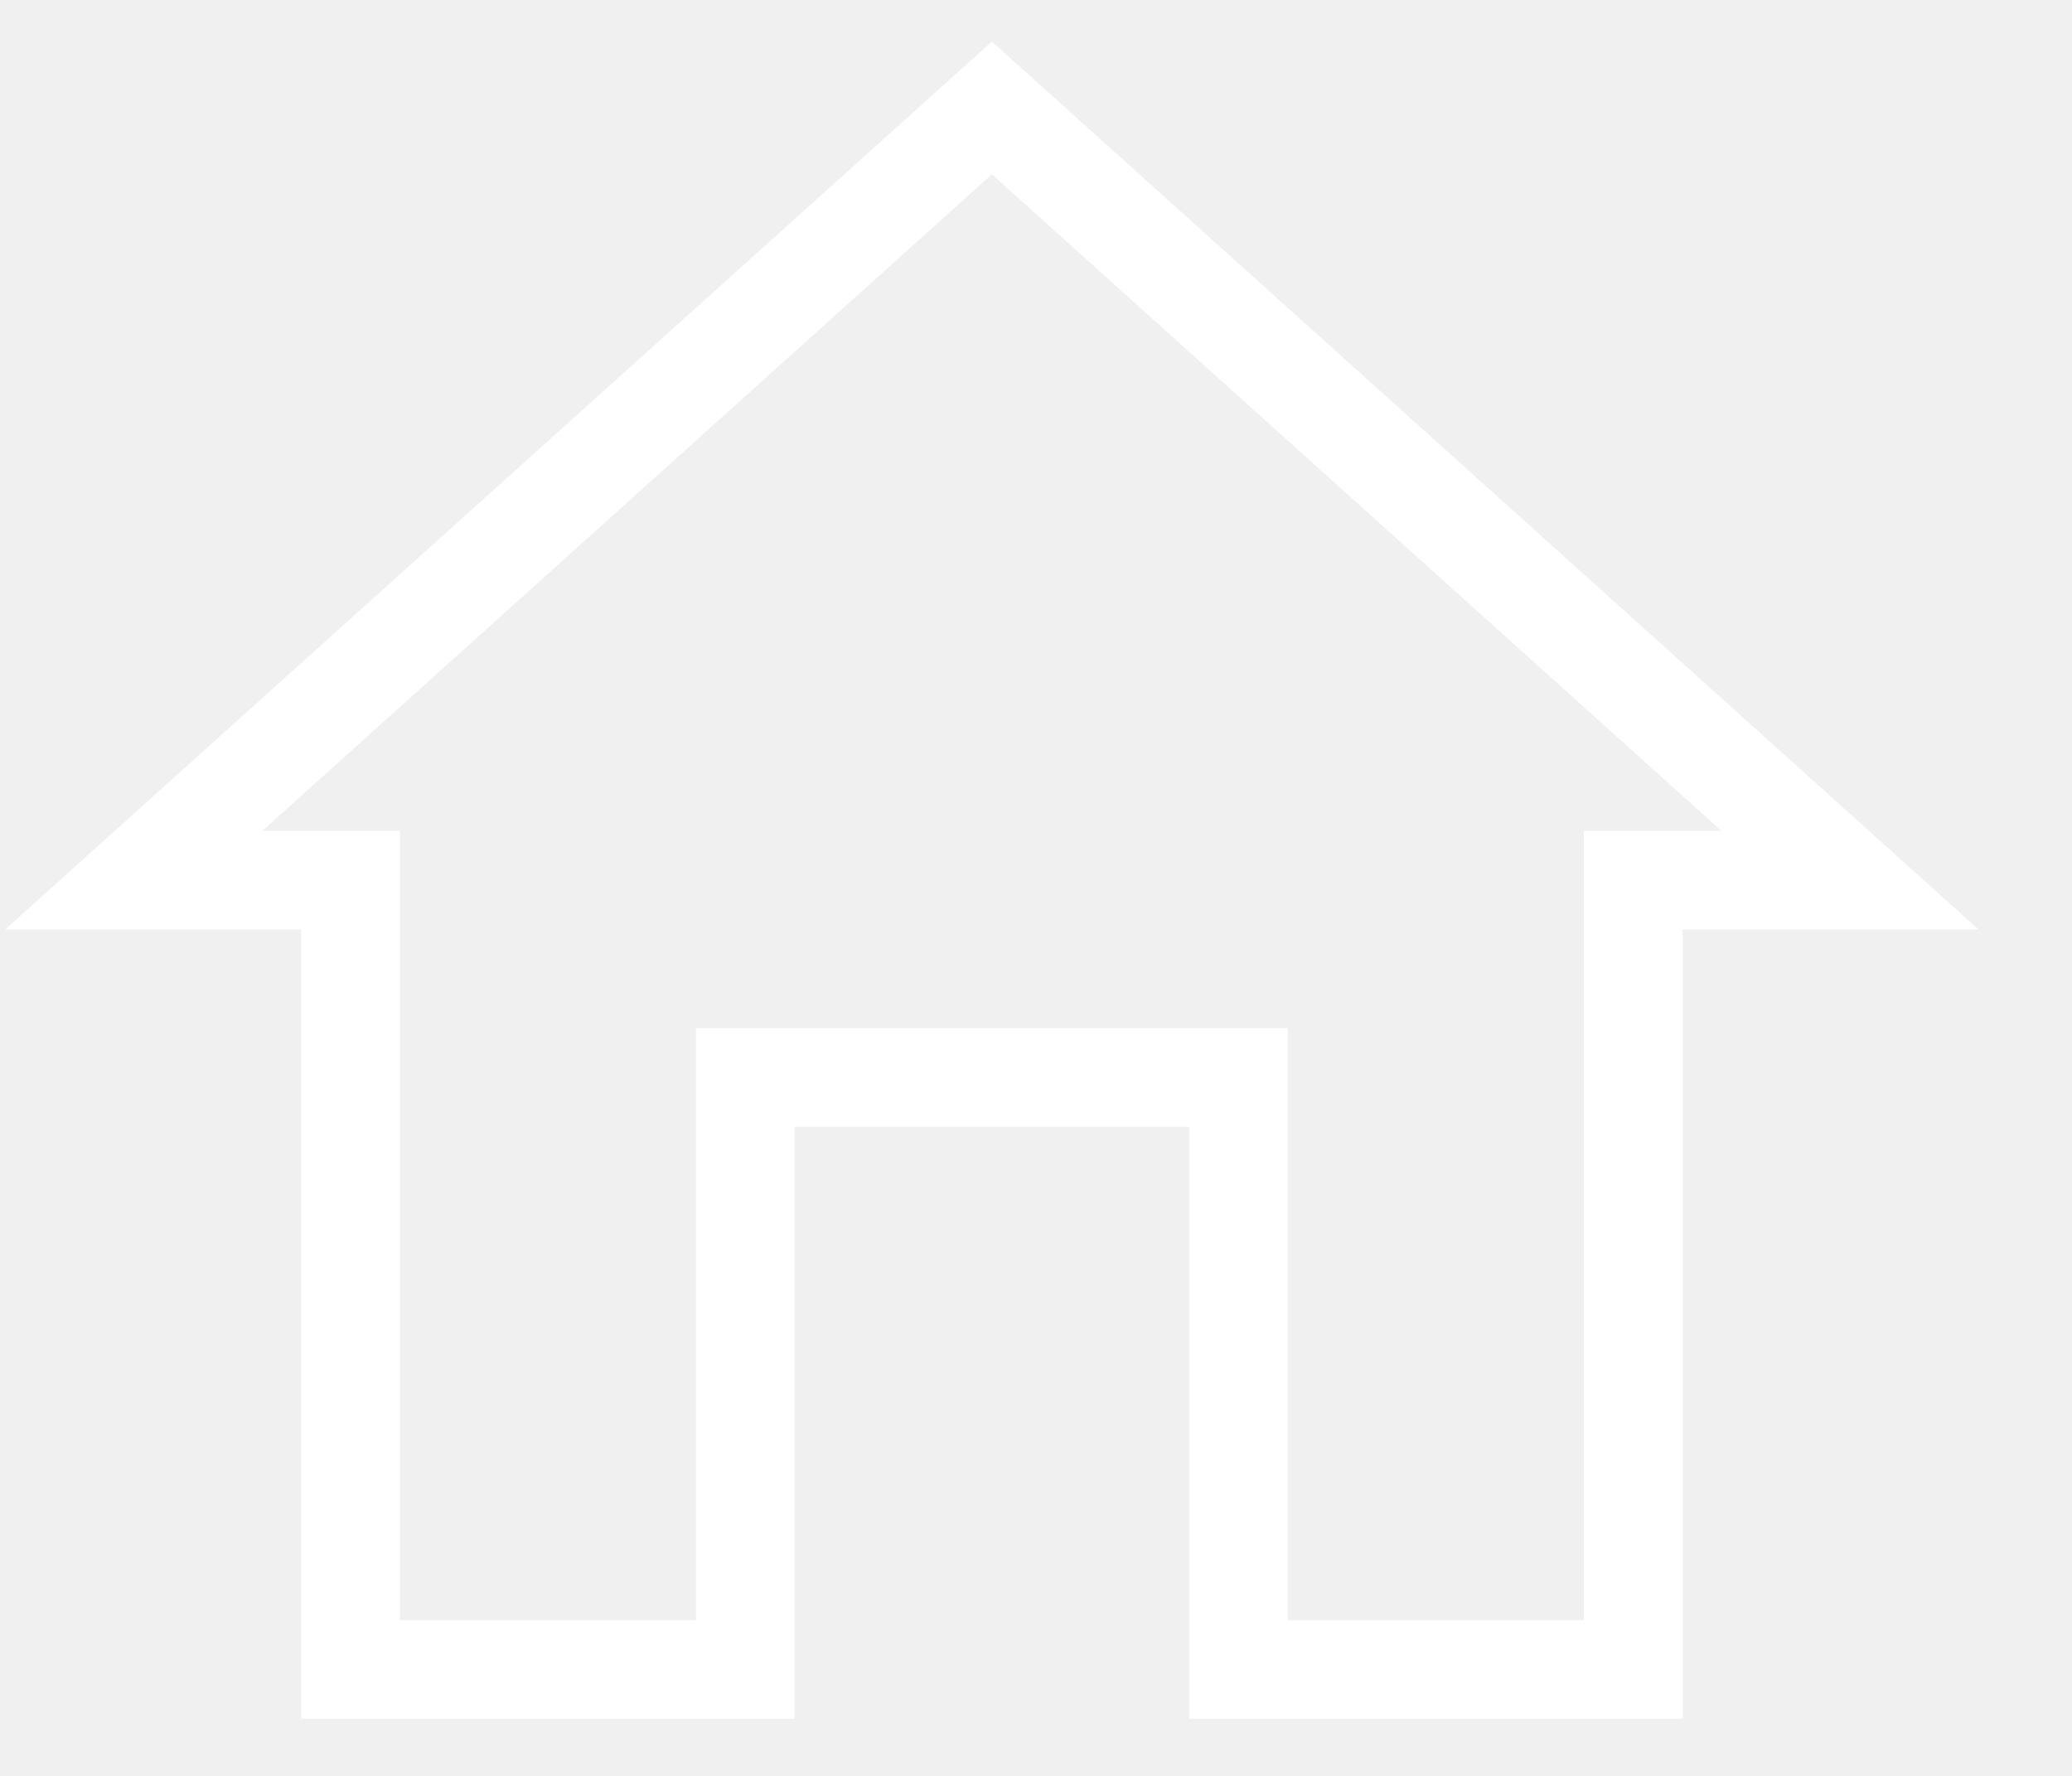
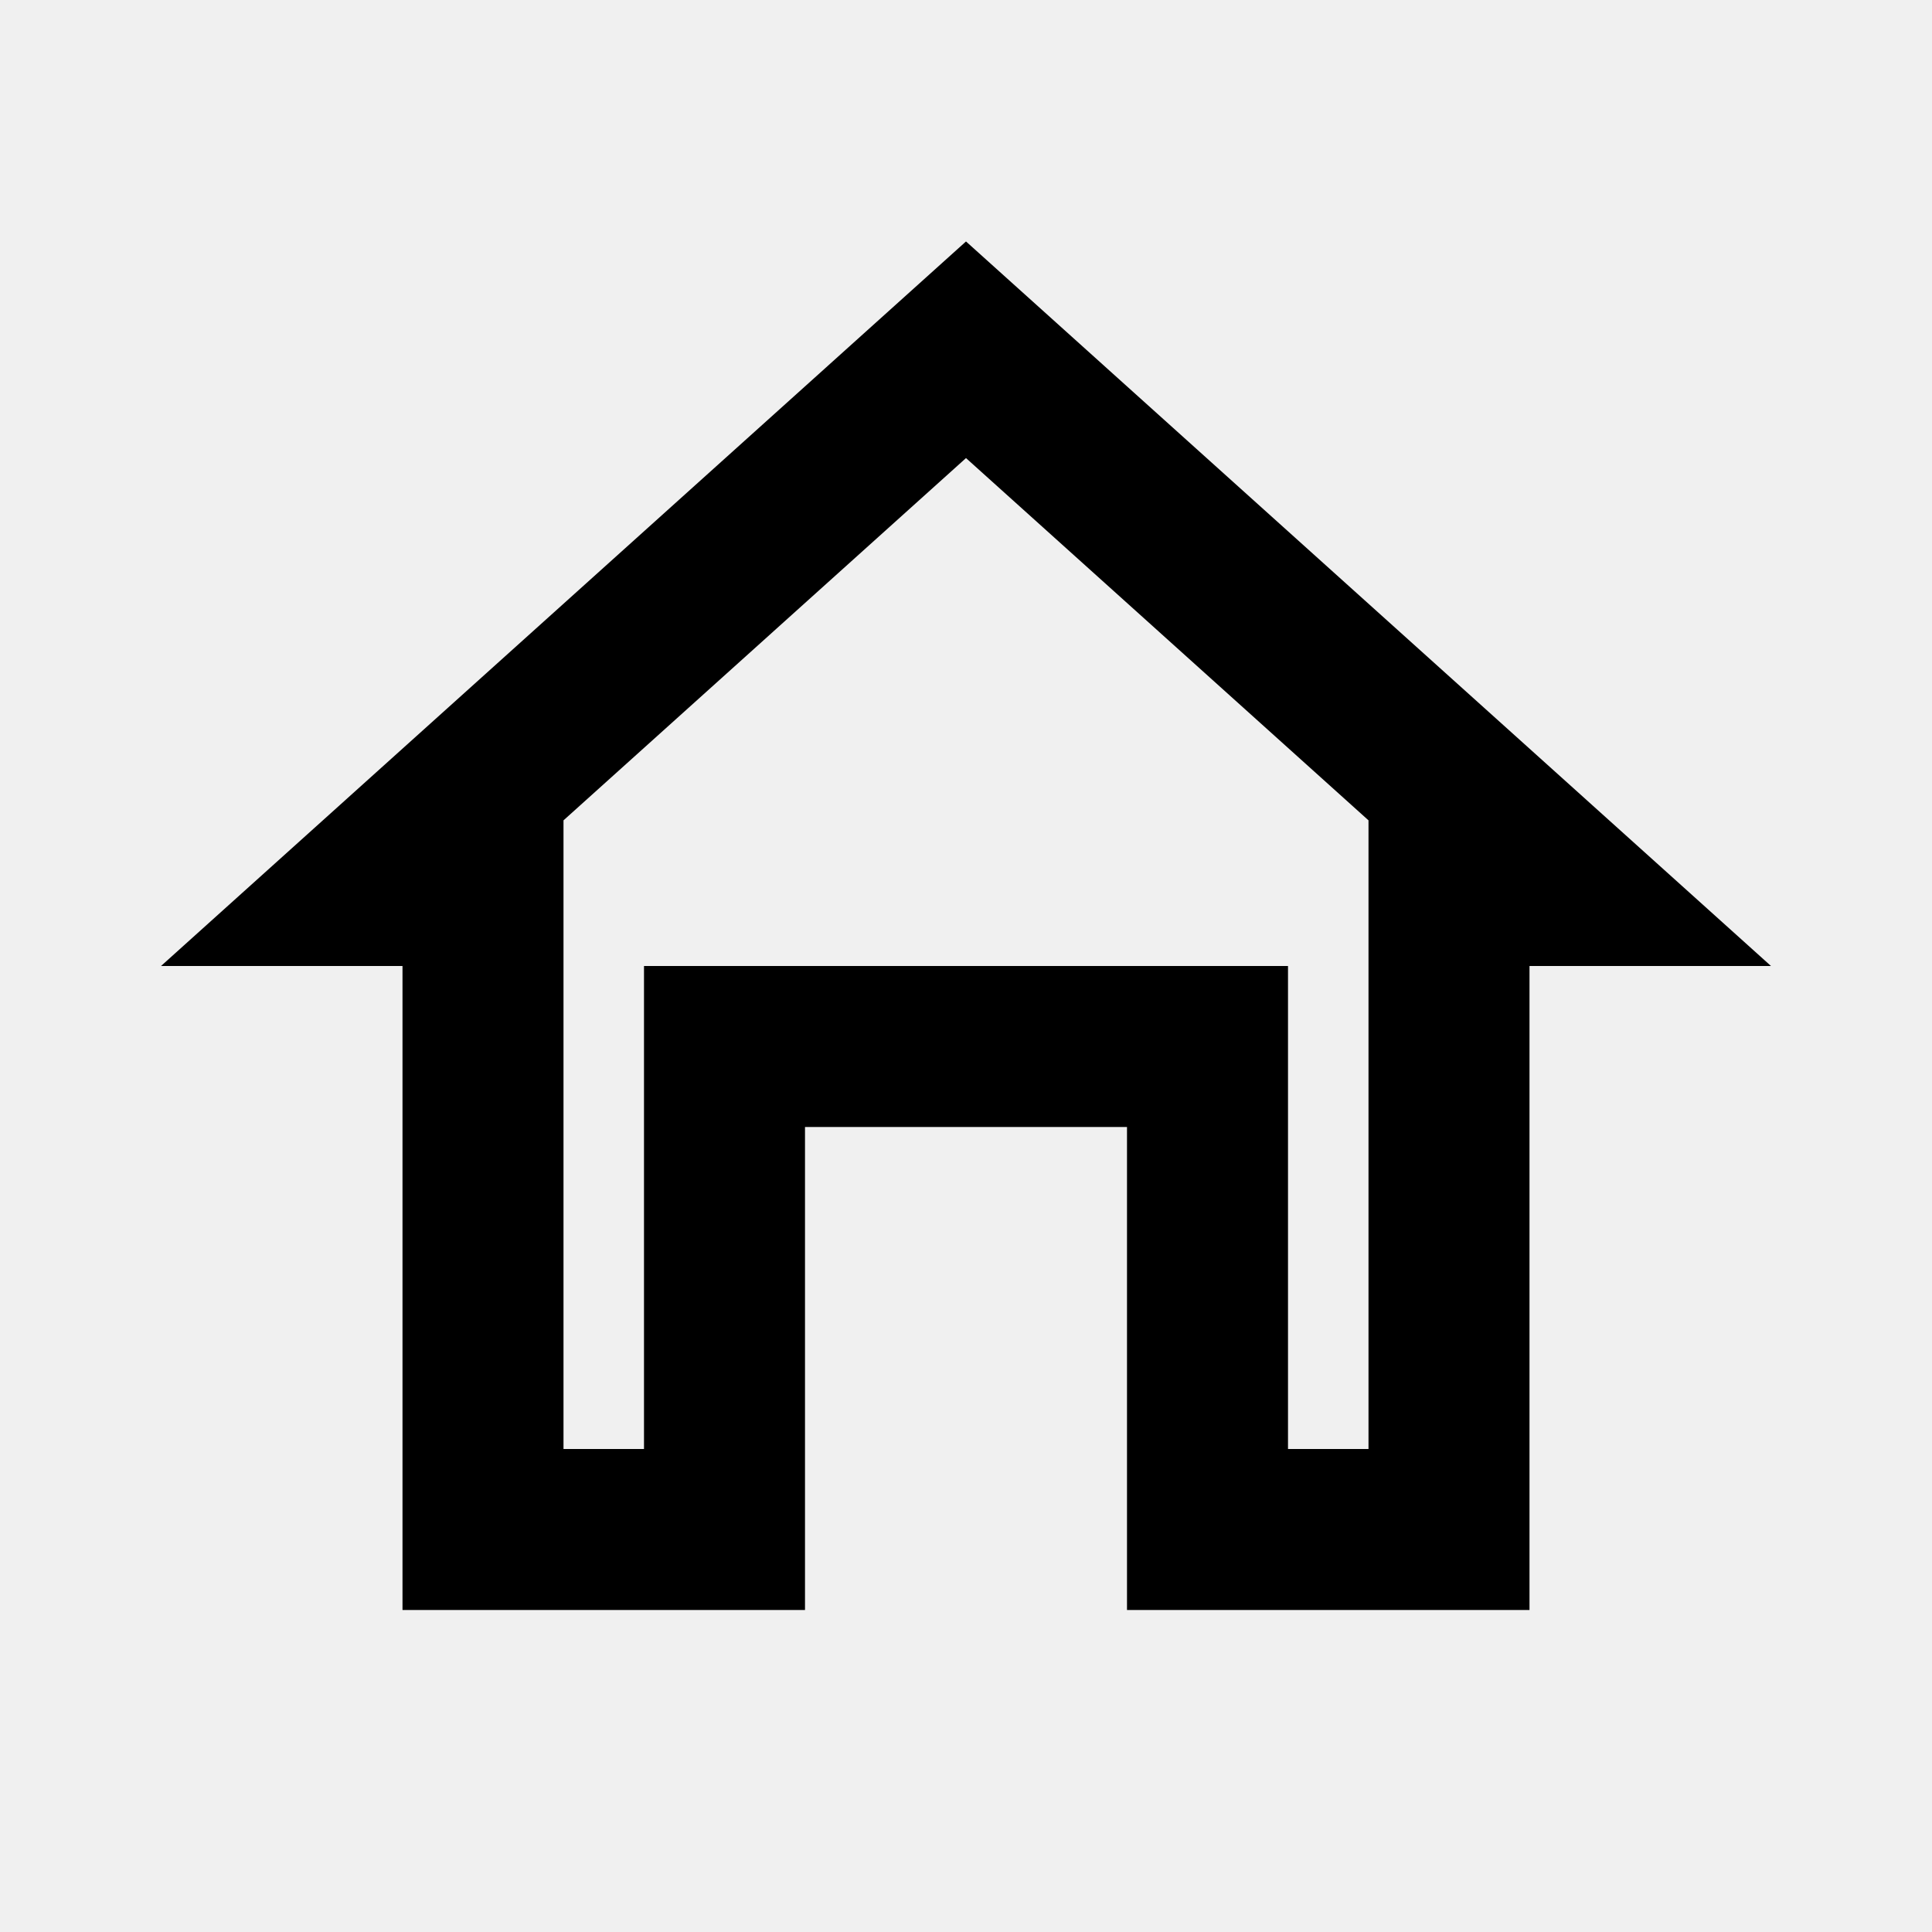
- <svg xmlns="http://www.w3.org/2000/svg" width="21" height="18" viewBox="0 0 21 18" fill="none">
-   <path d="M8.053 10.921H7.553V11.421V16.921H3.553V9.421V8.921H3.053H1.356L10.053 1.094L18.75 8.921H17.053H16.553V9.421V16.921H12.553V11.421V10.921H12.053H8.053Z" stroke="white" />
+ <svg xmlns="http://www.w3.org/2000/svg" width="24" height="24" viewBox="0 0 24 24" fill="none">
+   <path d="M10 13H9V14V19H6V12V11H5H4.606L12 4.345L19.394 11H19H18V12V19H15V14V13H14H10Z" stroke="black" stroke-width="2" />
</svg>
